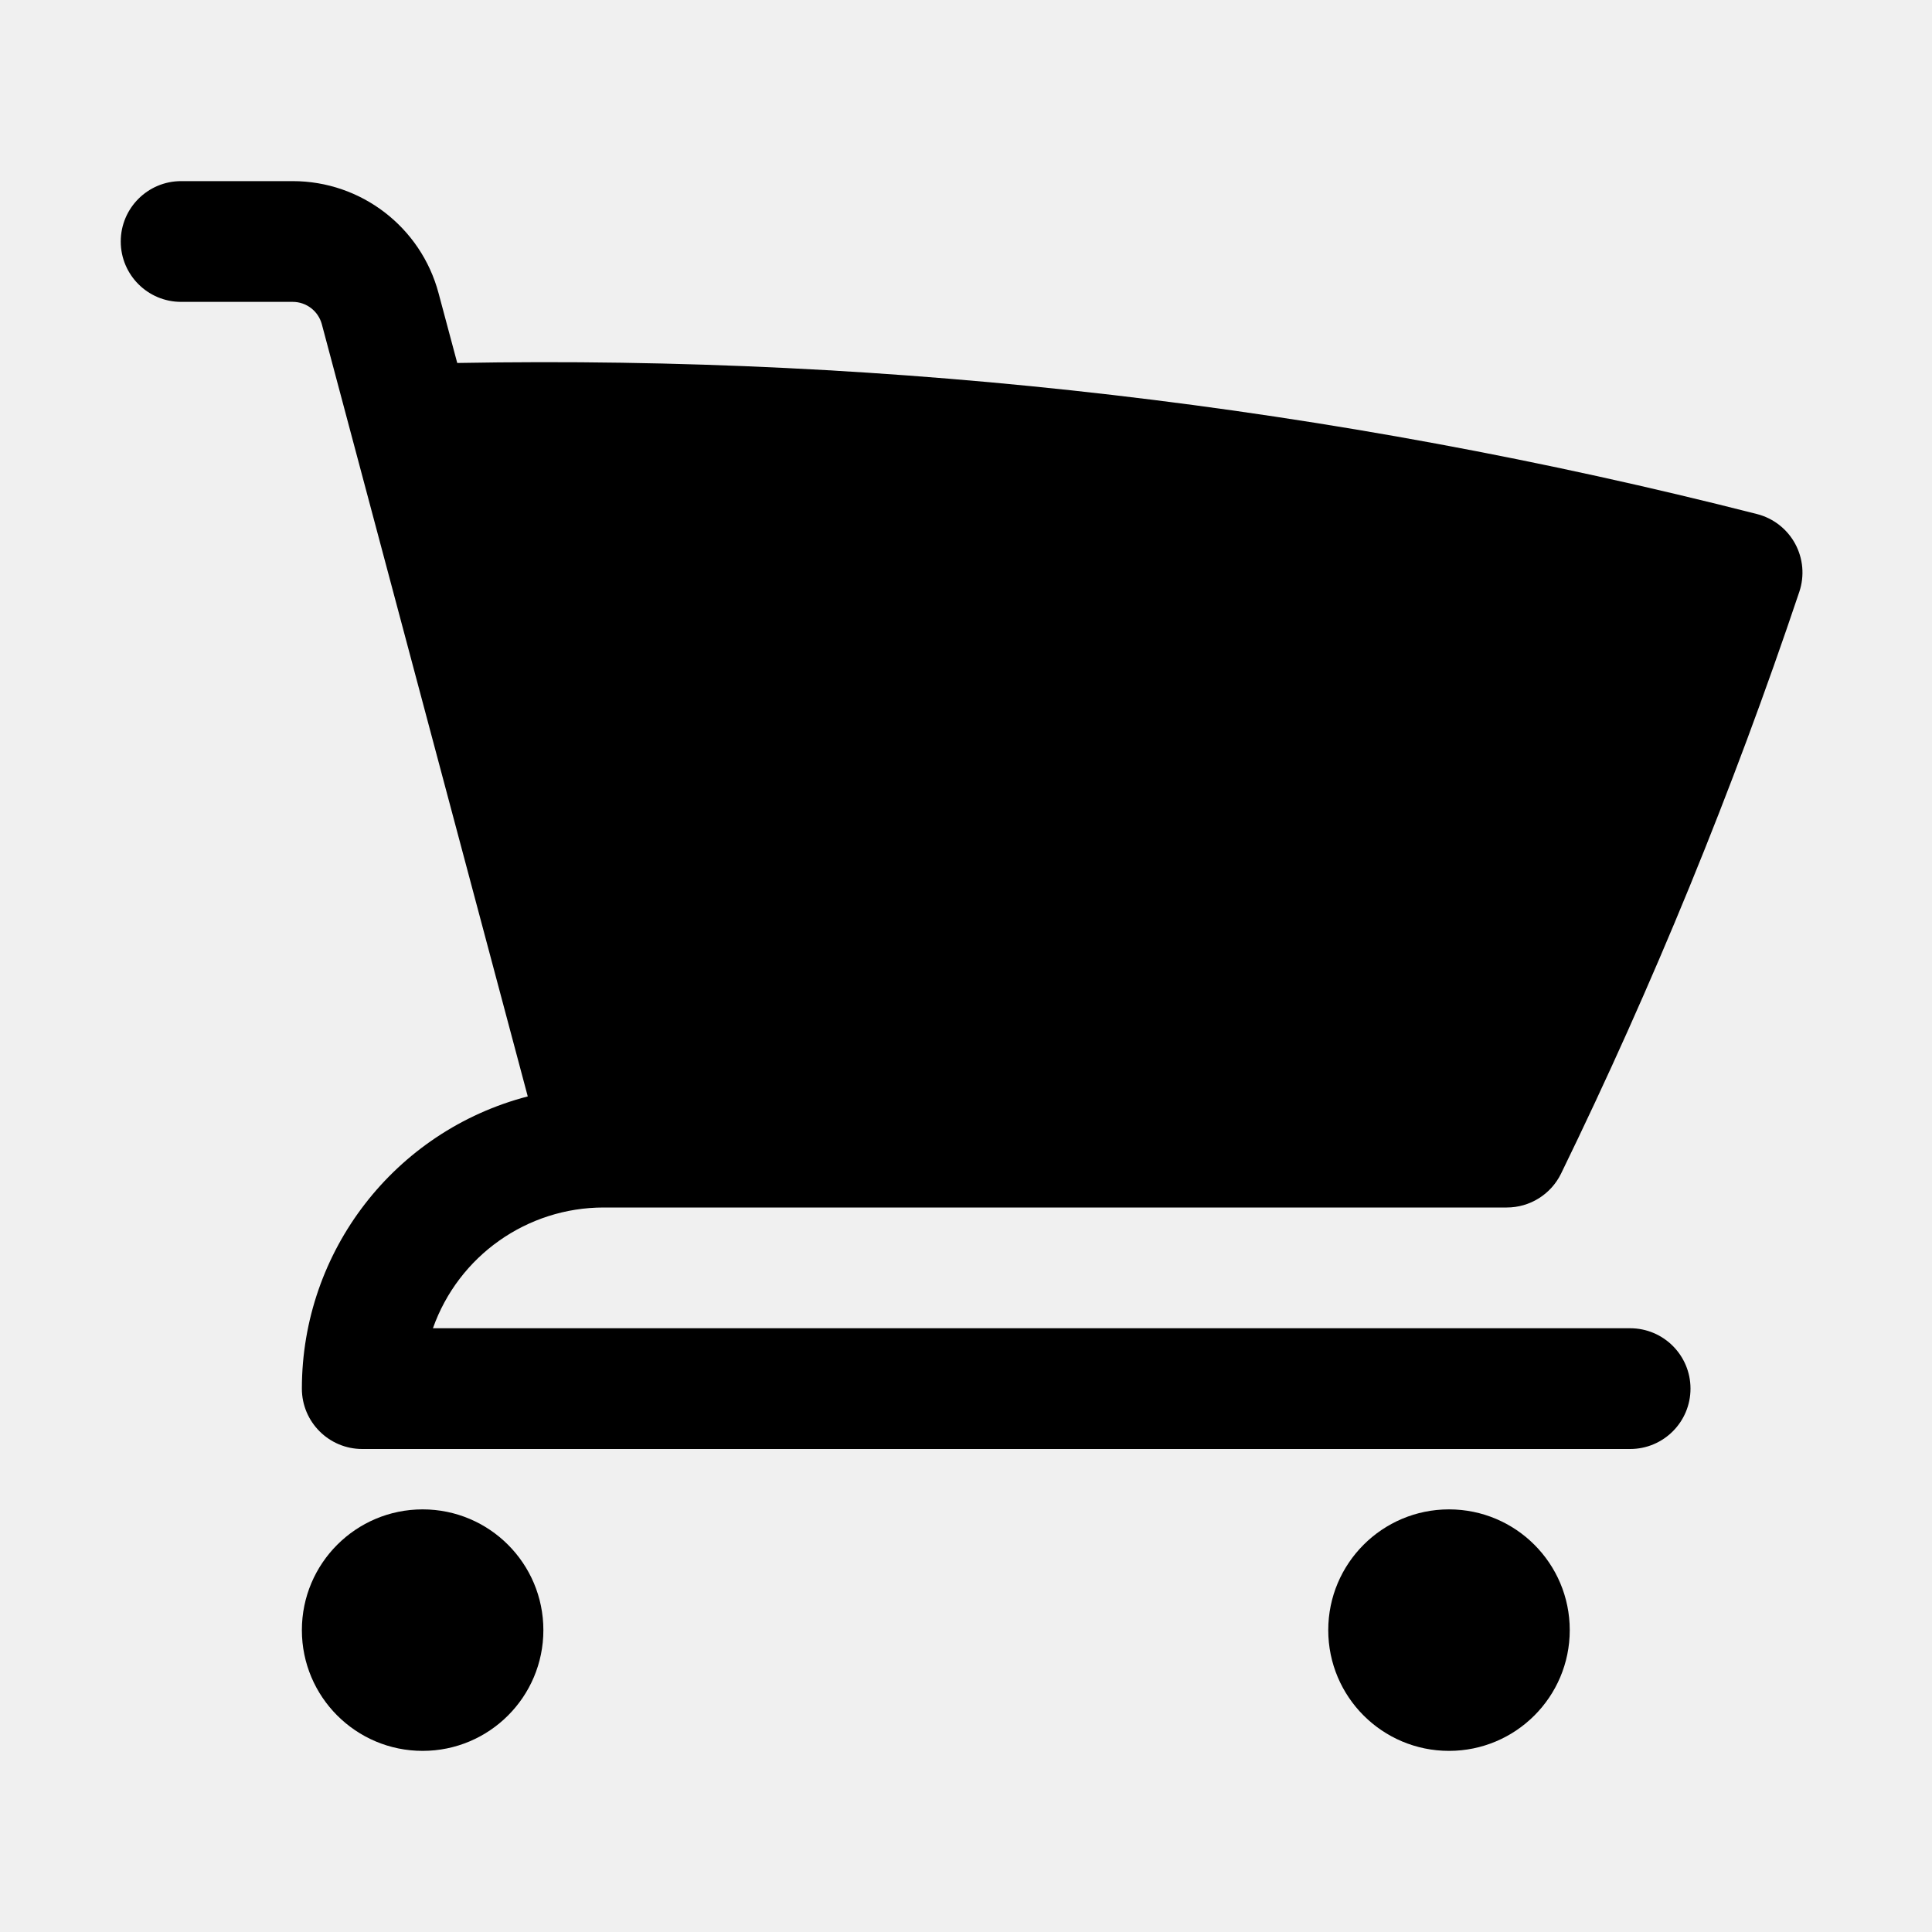
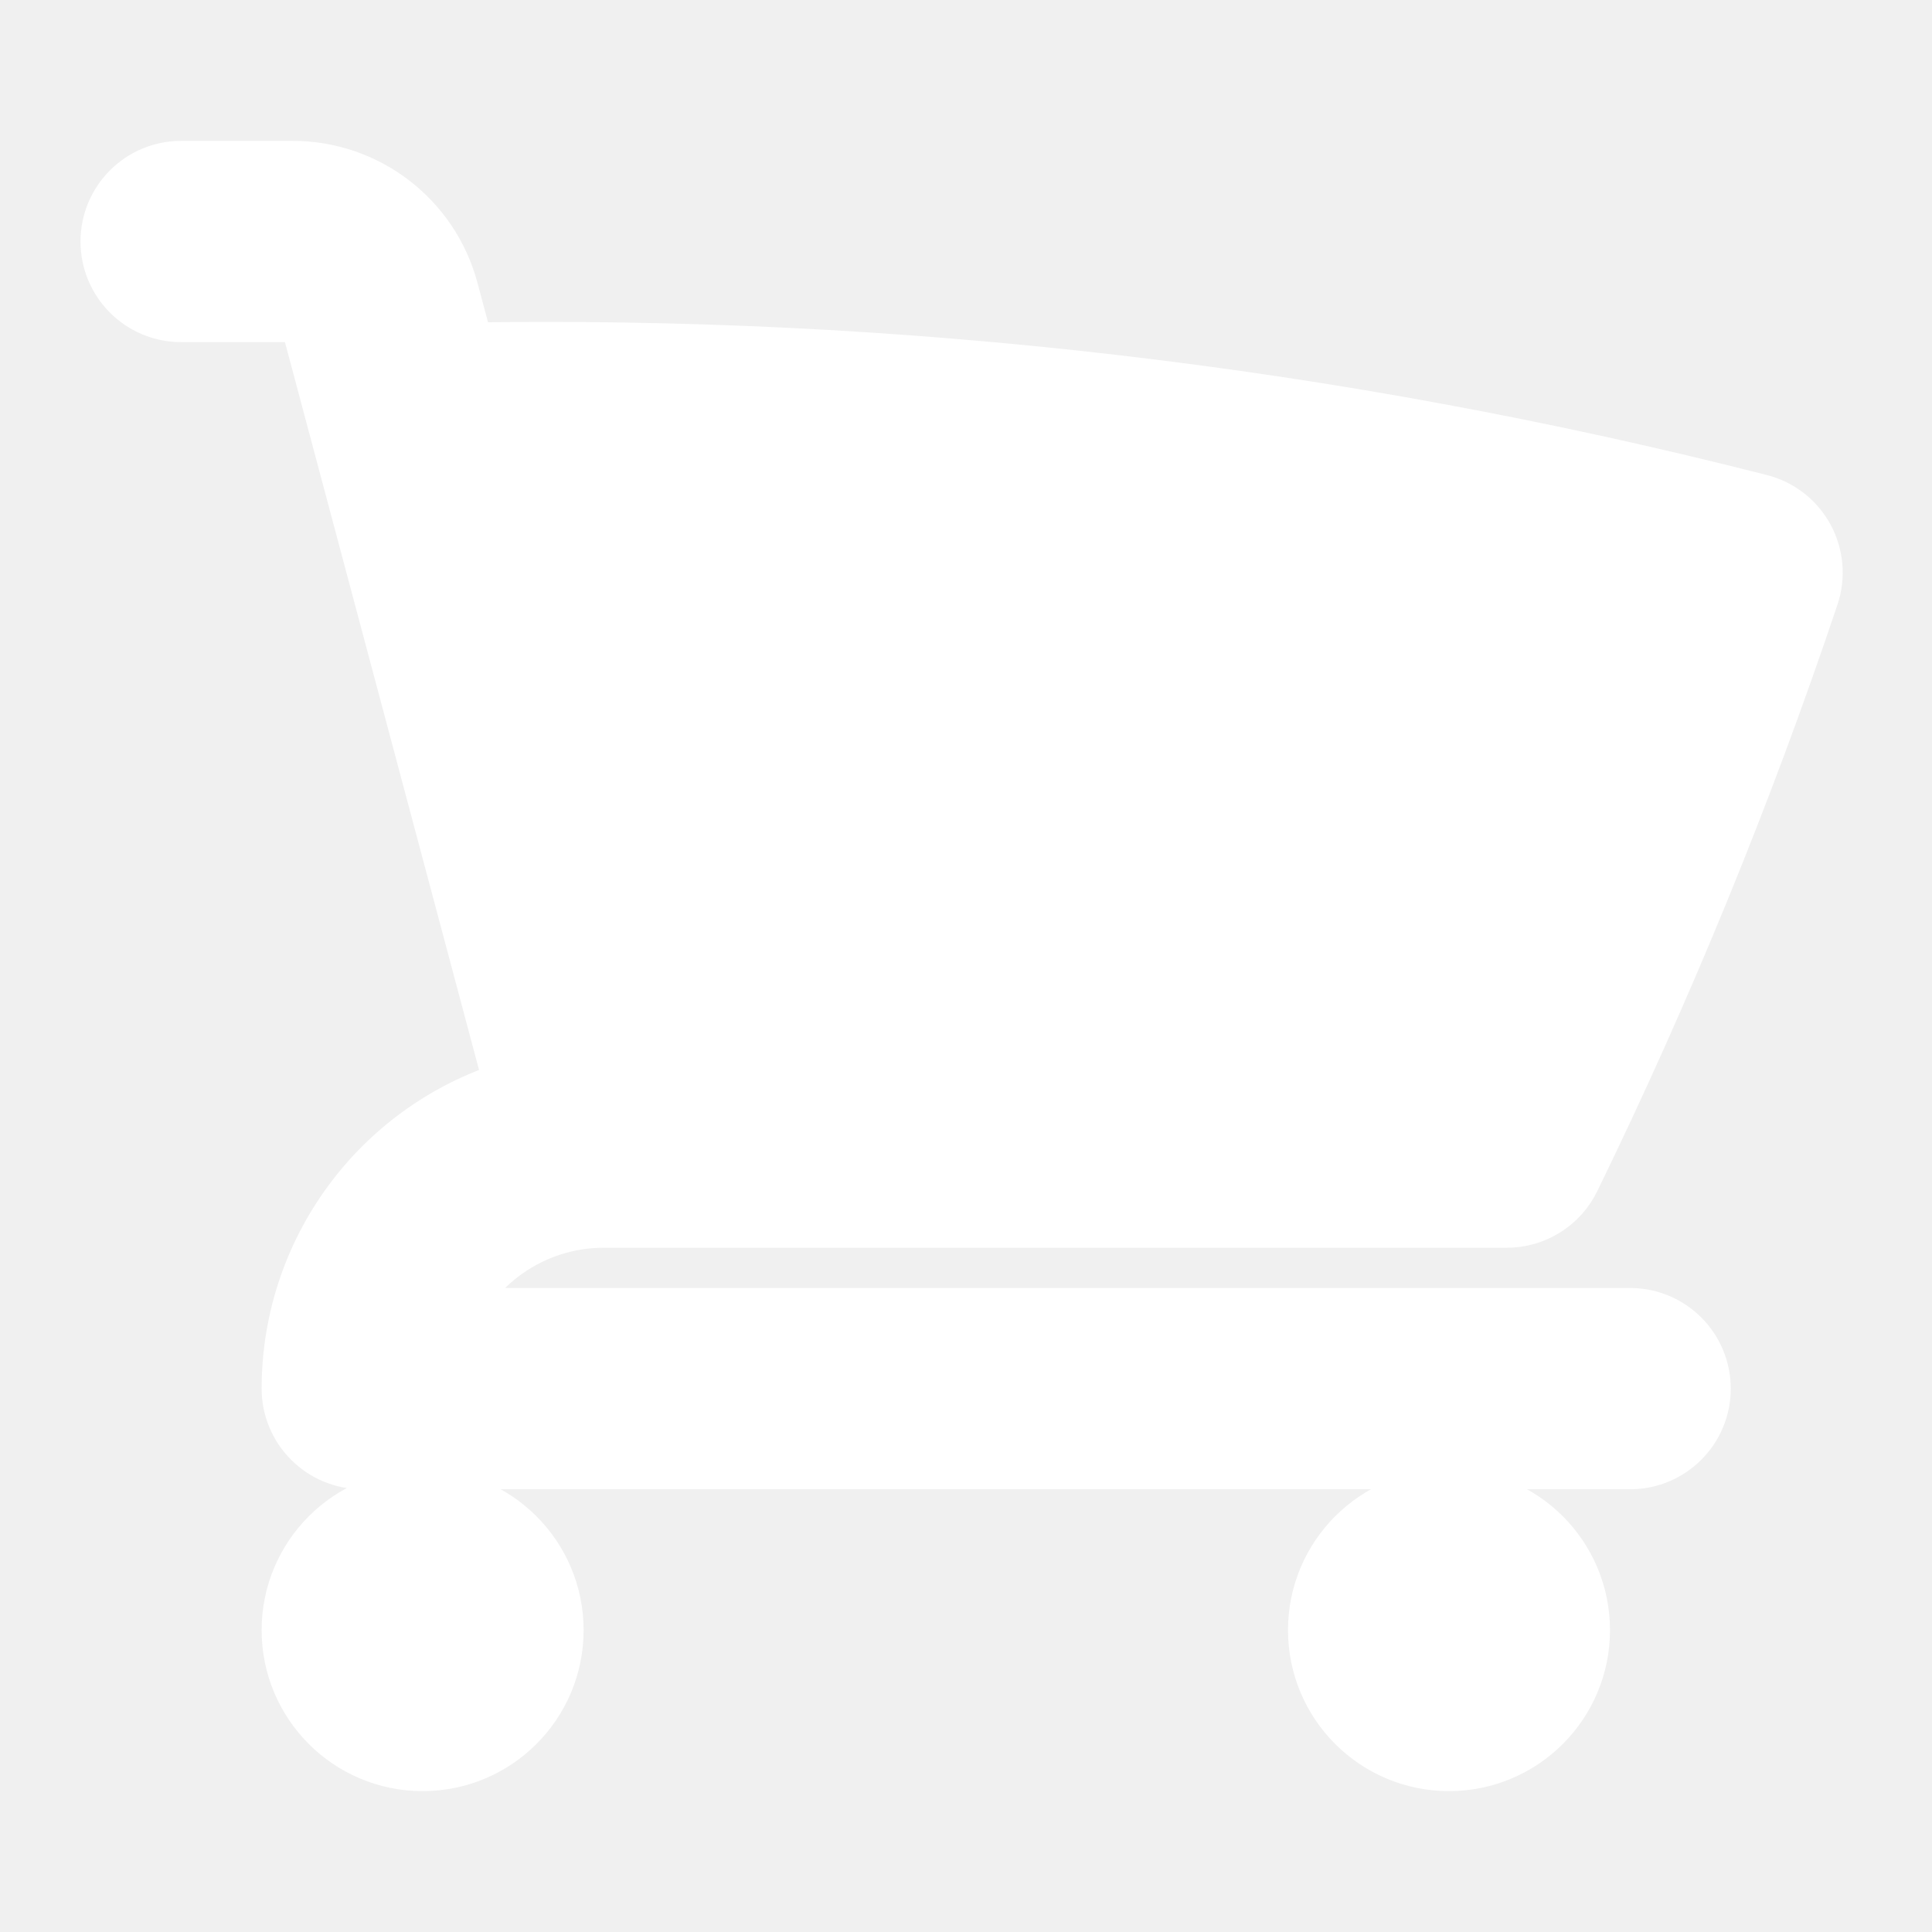
- <svg xmlns="http://www.w3.org/2000/svg" viewBox="0 0 24 24" fill="currentColor" class="w-6 h-6">
+ <svg xmlns="http://www.w3.org/2000/svg" viewBox="0 0 24 24" stroke="white" fill="white" class="w-6 h-6">
  <path d="M2.25 2.25a.75.75 0 0 0 0 1.5h1.386c.17 0 .318.114.362.278l2.558 9.592a3.752 3.752 0 0 0-2.806 3.63c0 .414.336.75.75.75h15.75a.75.75 0 0 0 0-1.5H5.378A2.25 2.25 0 0 1 7.5 15h11.218a.75.75 0 0 0 .674-.421 60.358 60.358 0 0 0 2.96-7.228.75.75 0 0 0-.525-.965A60.864 60.864 0 0 0 5.68 4.509l-.232-.867A1.875 1.875 0 0 0 3.636 2.25H2.25ZM3.75 20.25a1.5 1.5 0 1 1 3 0 1.5 1.5 0 0 1-3 0ZM16.5 20.25a1.5 1.5 0 1 1 3 0 1.5 1.5 0 0 1-3 0Z" />
</svg>
